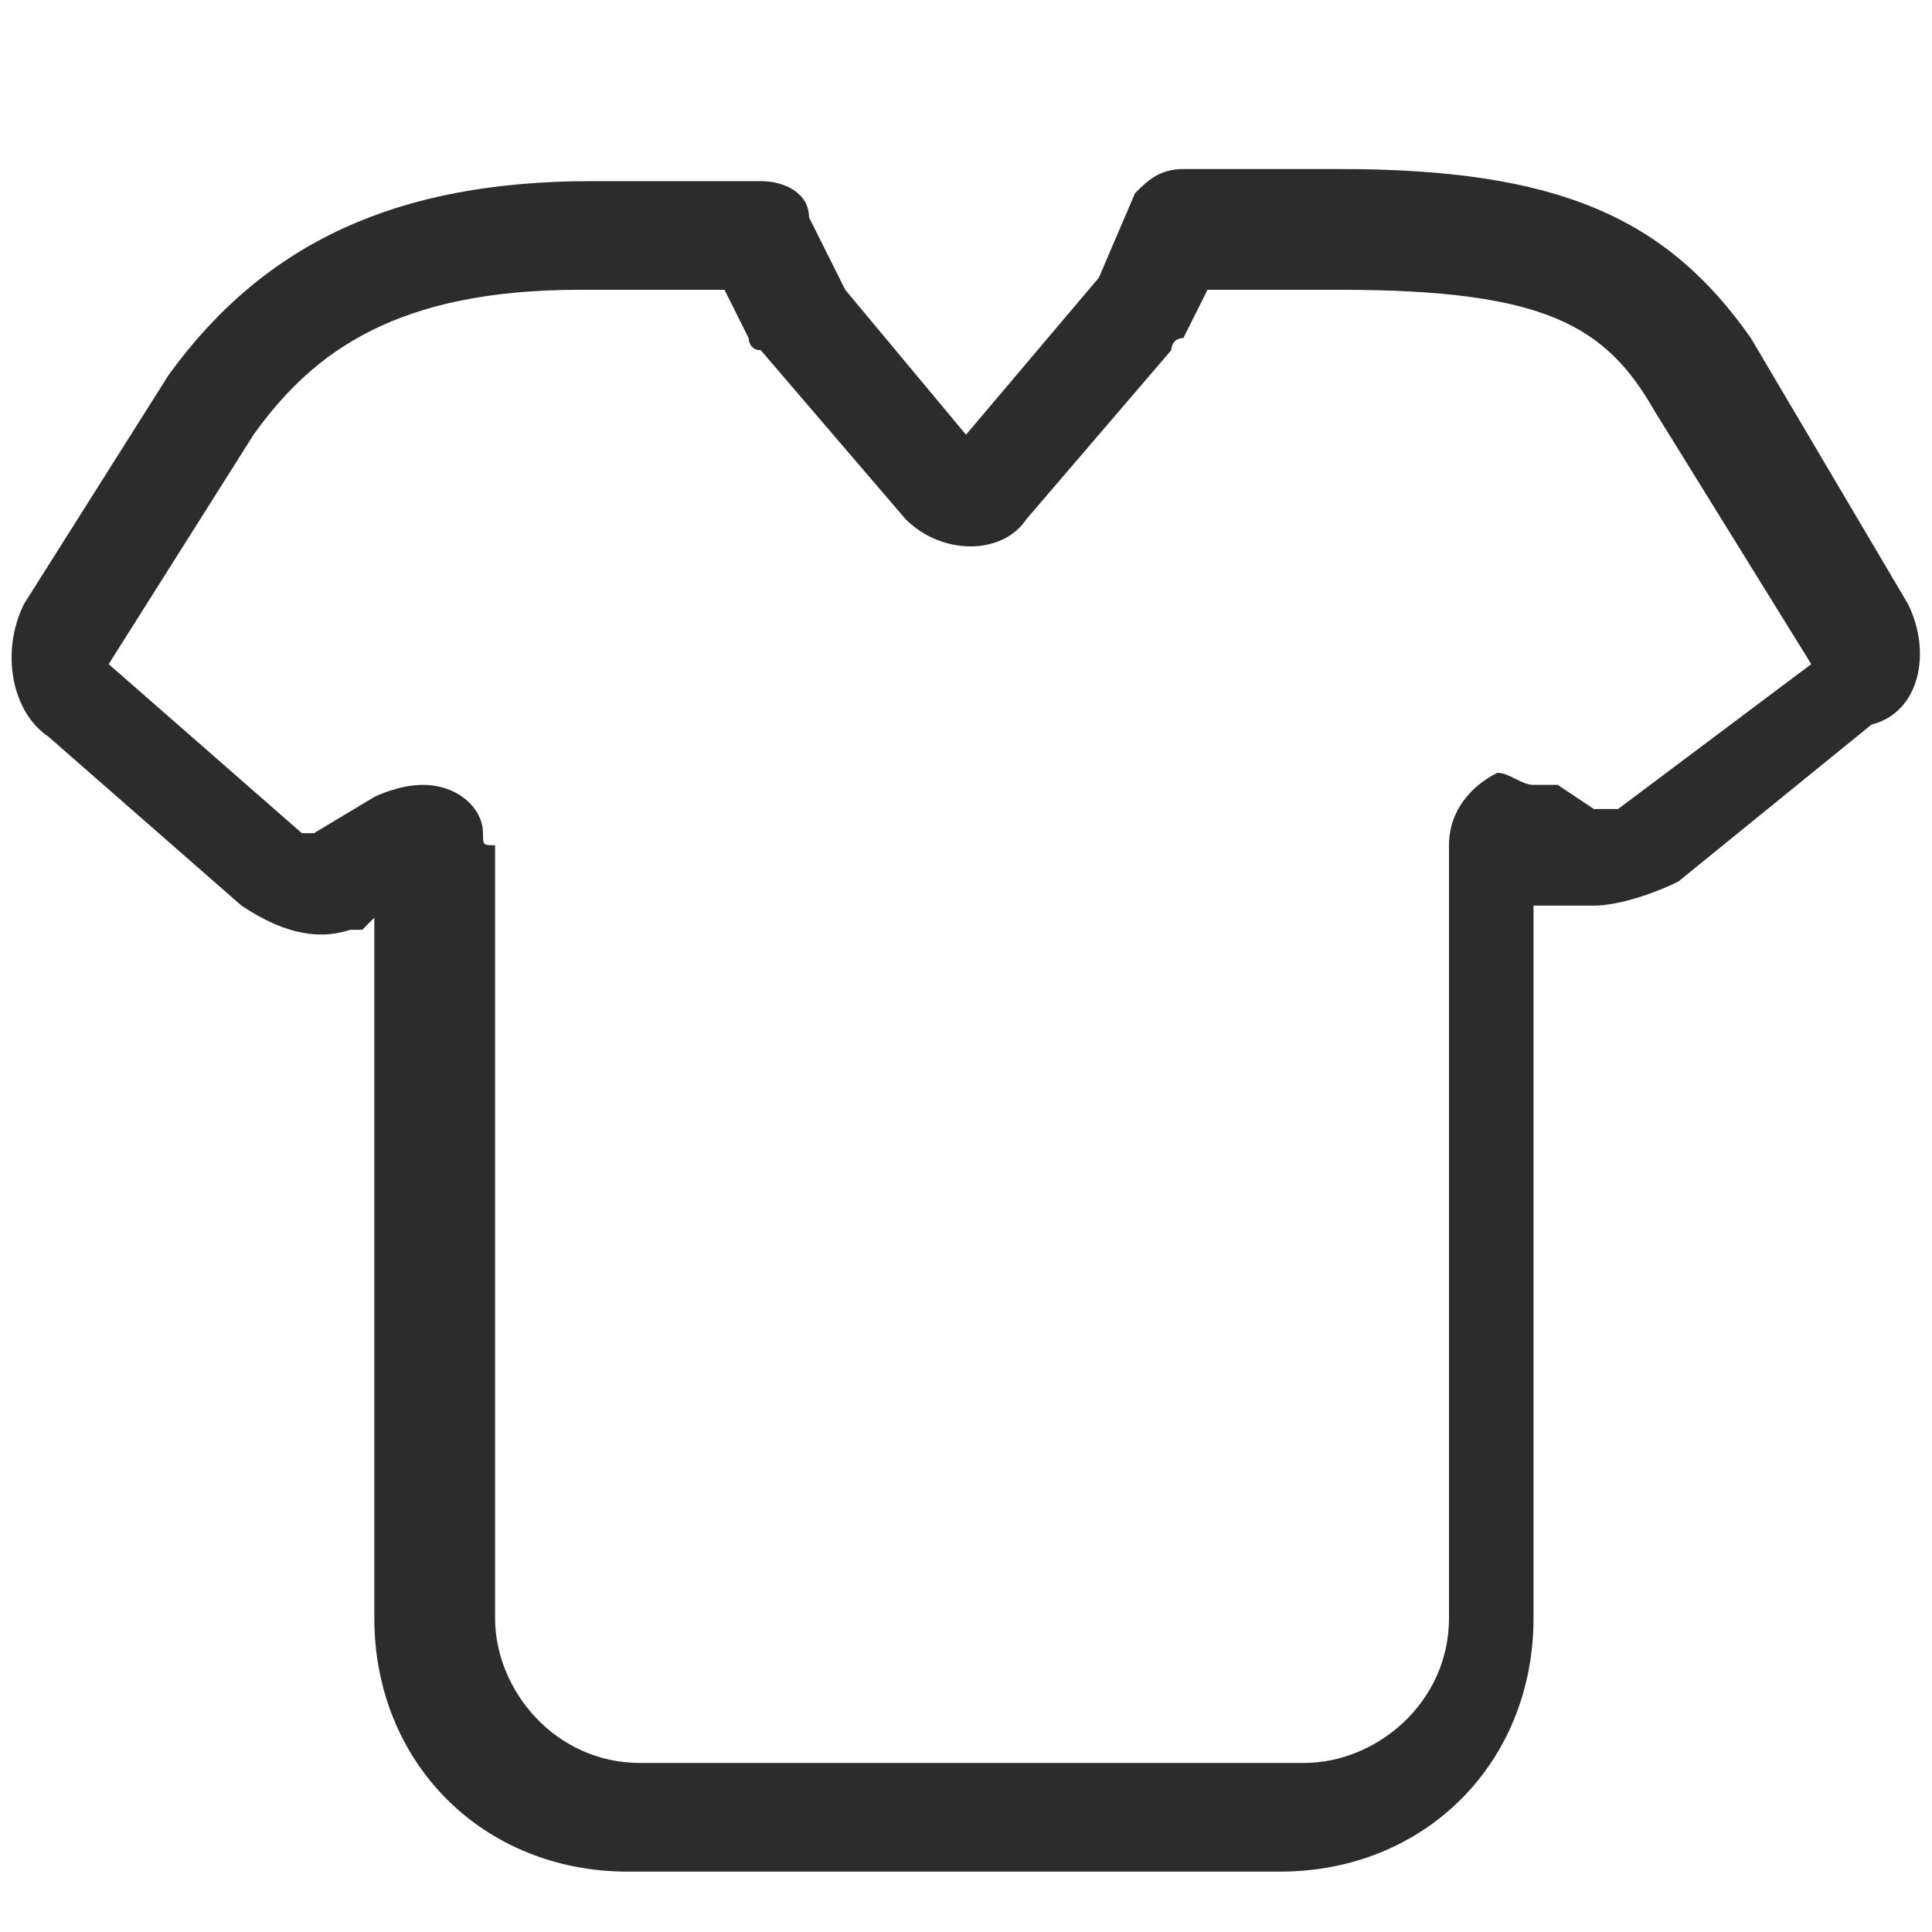
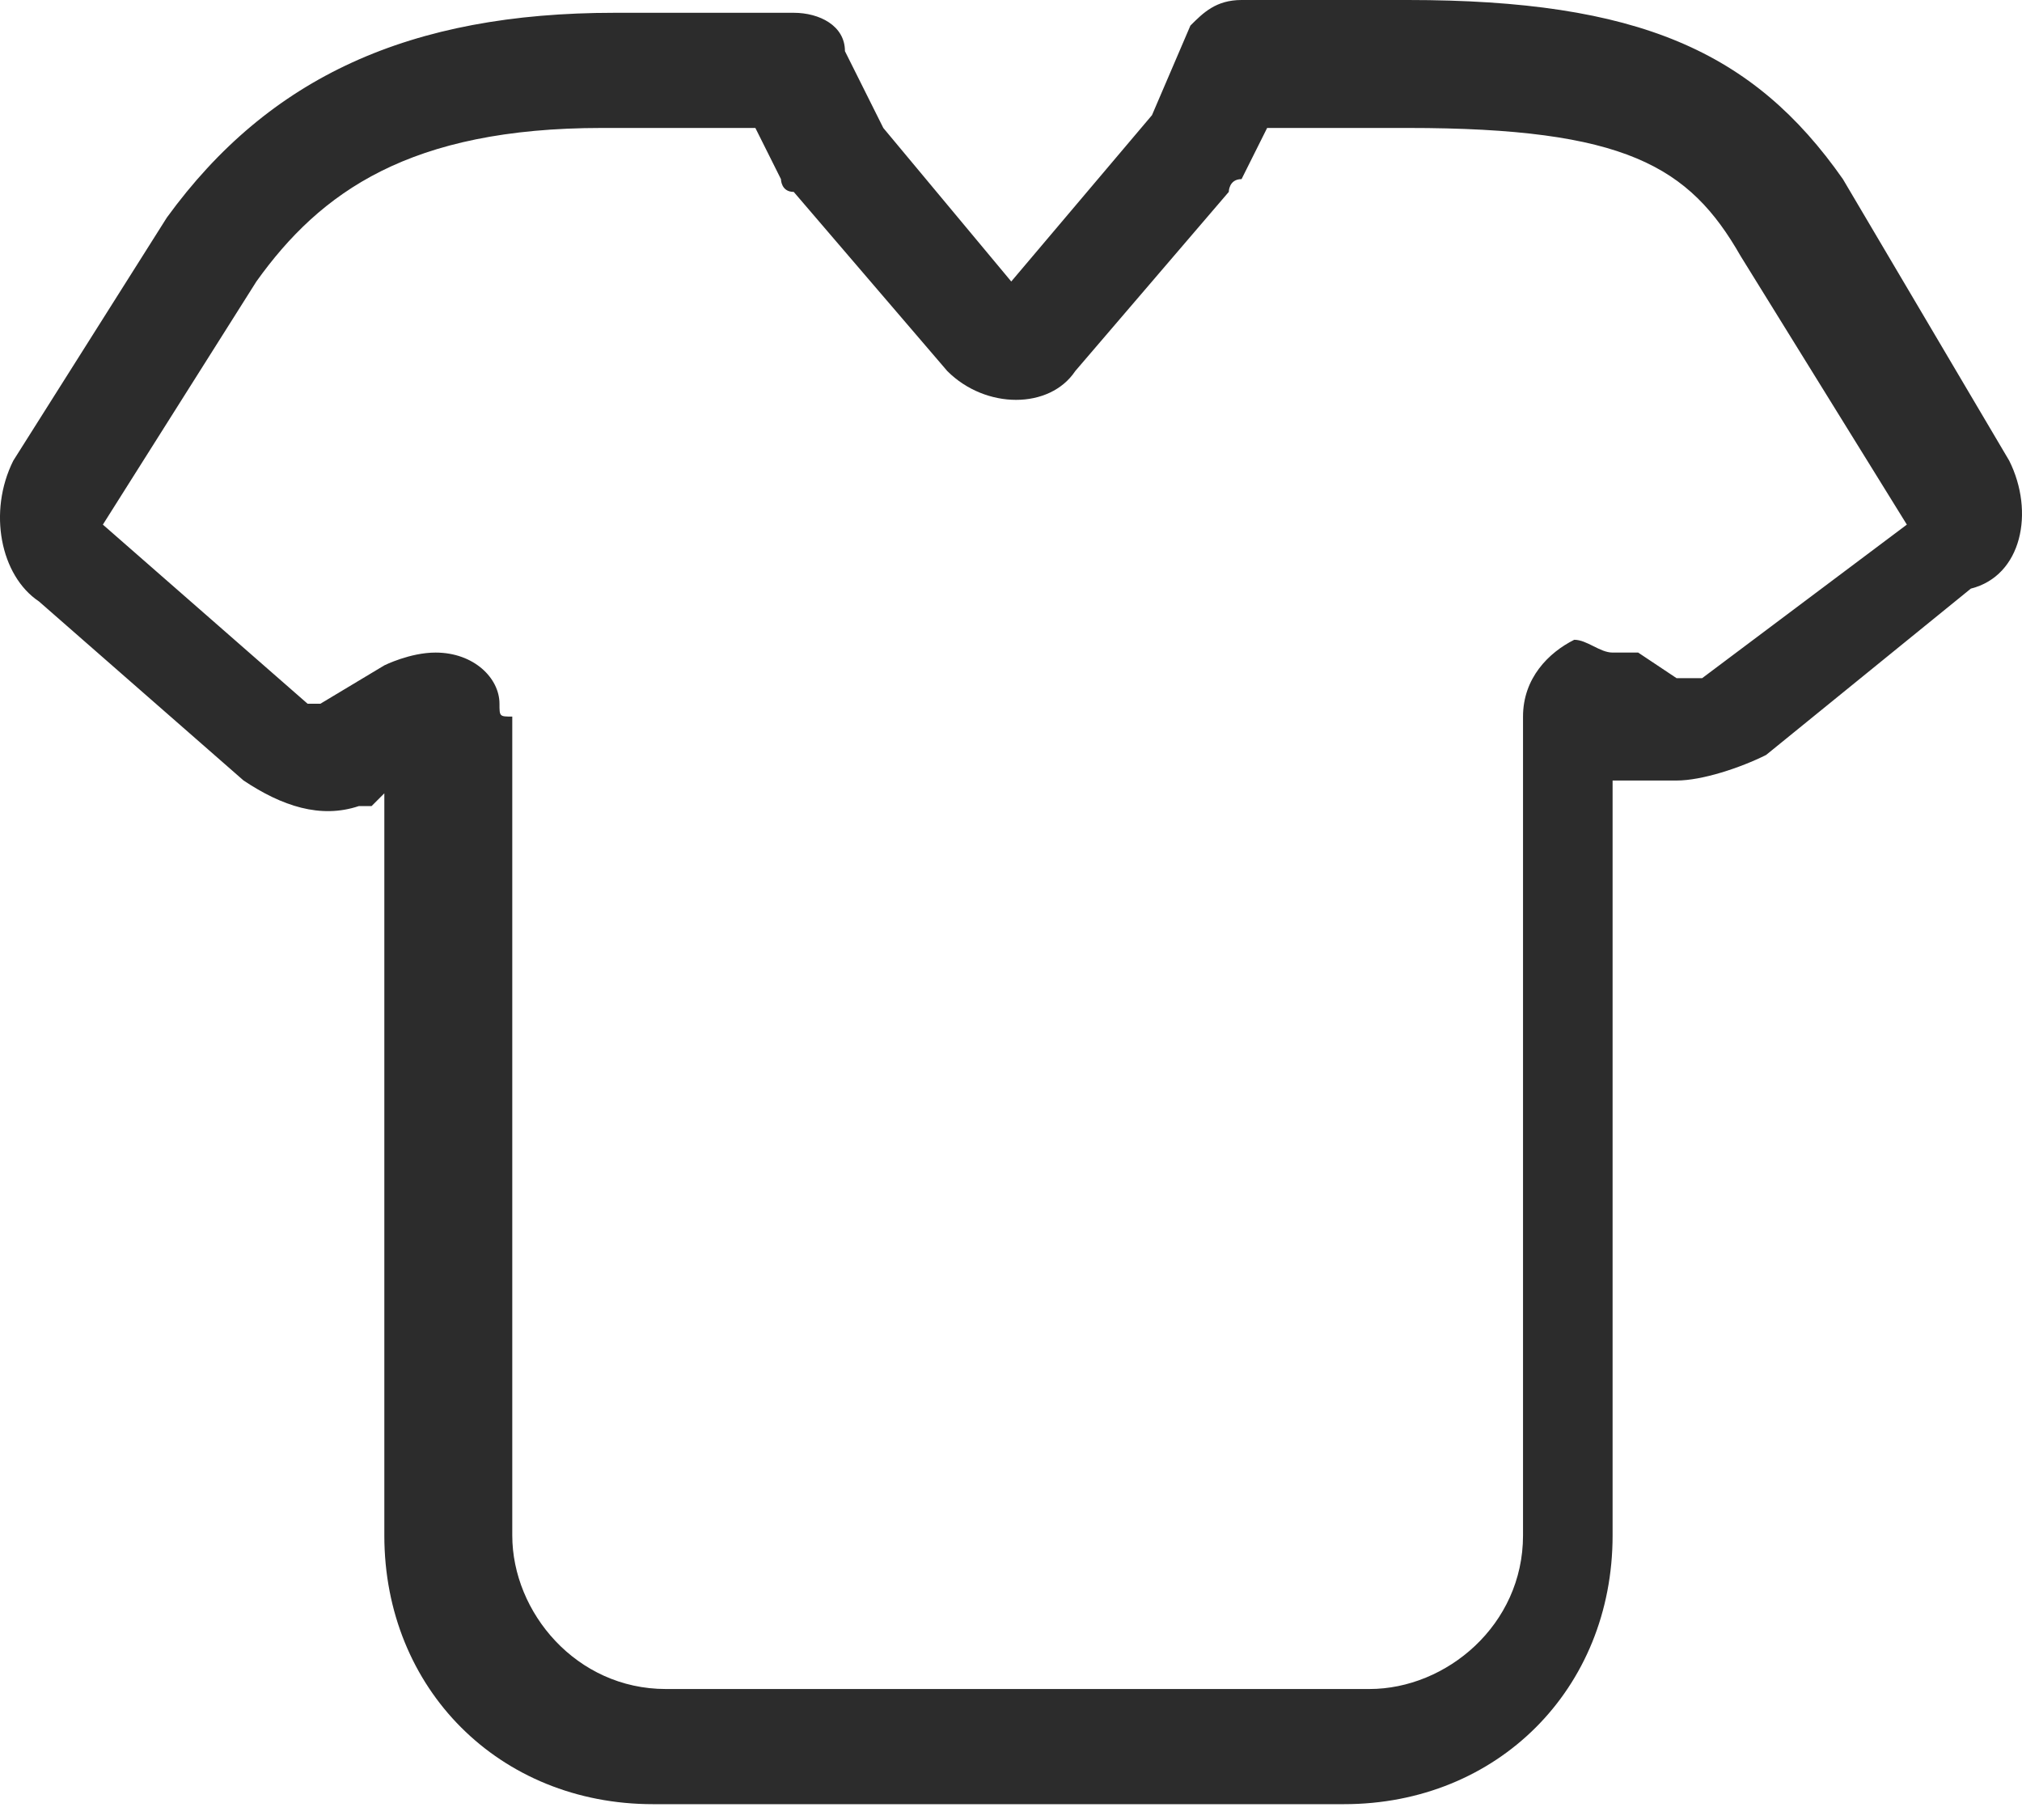
- <svg xmlns="http://www.w3.org/2000/svg" t="1716522961809" class="icon" viewBox="0 0 1024 1024" version="1.1" p-id="38157" width="200" height="200">
-   <path d="M1011.2 320L928 179.2c-44.8-64-102.4-89.6-217.6-89.6h-83.2c-12.8 0-19.2 6.4-25.6 12.8l-19.2 44.8-70.4 83.2-64-76.8-19.2-38.4c0-12.8-12.8-19.2-25.6-19.2h-89.6c-102.4 0-172.8 32-224 102.4L12.8 320C0 345.6 6.4 377.6 25.6 390.4L128 480c19.2 12.8 38.4 19.2 57.6 12.8h6.4l6.4-6.4v371.2c0 76.8 57.6 134.4 134.4 134.4h345.6c76.8 0 134.4-57.6 134.4-134.4V480h32c12.8 0 32-6.4 44.8-12.8L992 384c25.6-6.4 32-38.4 19.2-64zM857.6 428.8h-12.8L825.6 416h-12.8c-6.4 0-12.8-6.4-19.2-6.4C780.8 416 768 428.8 768 448v409.6c0 44.8-38.4 76.8-76.8 76.8h-352c-44.8 0-76.8-38.4-76.8-76.8V448c-6.4 0-6.4 0-6.4-6.4 0-12.8-12.8-25.6-32-25.6-12.8 0-25.6 6.4-25.6 6.4l-32 19.2H160L57.6 352l76.8-121.6c32-44.8 76.8-76.8 172.8-76.8H384l12.8 25.6s0 6.4 6.4 6.4l76.8 89.6c19.2 19.2 51.2 19.2 64 0l76.8-89.6s0-6.4 6.4-6.4l12.8-25.6h70.4c108.8 0 140.8 19.2 166.4 64L960 352l-102.4 76.8z" fill="#2c2c2c" p-id="38158" />
+ <svg xmlns="http://www.w3.org/2000/svg" width="40px" height="36px" viewBox="0 0 40 36" version="1.1">
+   <g id="jumpserver" stroke="none" stroke-width="1" fill="none" fill-rule="evenodd">
+     <g id="role" fill="#2C2C2C" fill-rule="nonzero">
+       <path d="M39.747,9.112 L36.457,3.543 C34.685,1.012 32.407,0 27.851,0 L24.561,0 C24.055,0 23.802,0.253 23.549,0.506 L22.789,2.278 L20.005,5.568 L17.474,2.531 L16.715,1.012 C16.715,0.506 16.209,0.253 15.702,0.253 L12.159,0.253 C8.109,0.253 5.325,1.519 3.301,4.303 L0.263,9.112 C-0.243,10.124 0.01,11.389 0.77,11.896 L4.819,15.439 C5.578,15.945 6.338,16.198 7.097,15.945 L7.35,15.945 L7.603,15.692 L7.603,30.372 C7.603,33.409 9.881,35.687 12.918,35.687 L26.586,35.687 C29.623,35.687 31.901,33.409 31.901,30.372 L31.901,15.439 L33.166,15.439 C33.673,15.439 34.432,15.186 34.938,14.933 L38.988,11.643 C40,11.389 40.253,10.124 39.747,9.112 Z M33.673,13.414 L33.166,13.414 L32.407,12.908 L31.901,12.908 C31.648,12.908 31.395,12.655 31.142,12.655 C30.635,12.908 30.129,13.414 30.129,14.174 L30.129,30.372 C30.129,32.144 28.611,33.409 27.092,33.409 L13.171,33.409 C11.4,33.409 10.134,31.891 10.134,30.372 L10.134,14.174 C9.881,14.174 9.881,14.174 9.881,13.92 C9.881,13.414 9.375,12.908 8.616,12.908 C8.109,12.908 7.603,13.161 7.603,13.161 L6.338,13.92 L6.085,13.92 L2.035,10.377 L5.072,5.568 C6.338,3.796 8.109,2.531 11.906,2.531 L14.943,2.531 L15.449,3.543 C15.449,3.543 15.449,3.796 15.702,3.796 L18.74,7.34 C19.499,8.099 20.764,8.099 21.271,7.34 L24.308,3.796 C24.308,3.796 24.308,3.543 24.561,3.543 L25.067,2.531 L27.851,2.531 C32.154,2.531 33.419,3.29 34.432,5.062 L37.722,10.377 L33.673,13.414 Z" id="形状" />
+     </g>
+   </g>
</svg>
